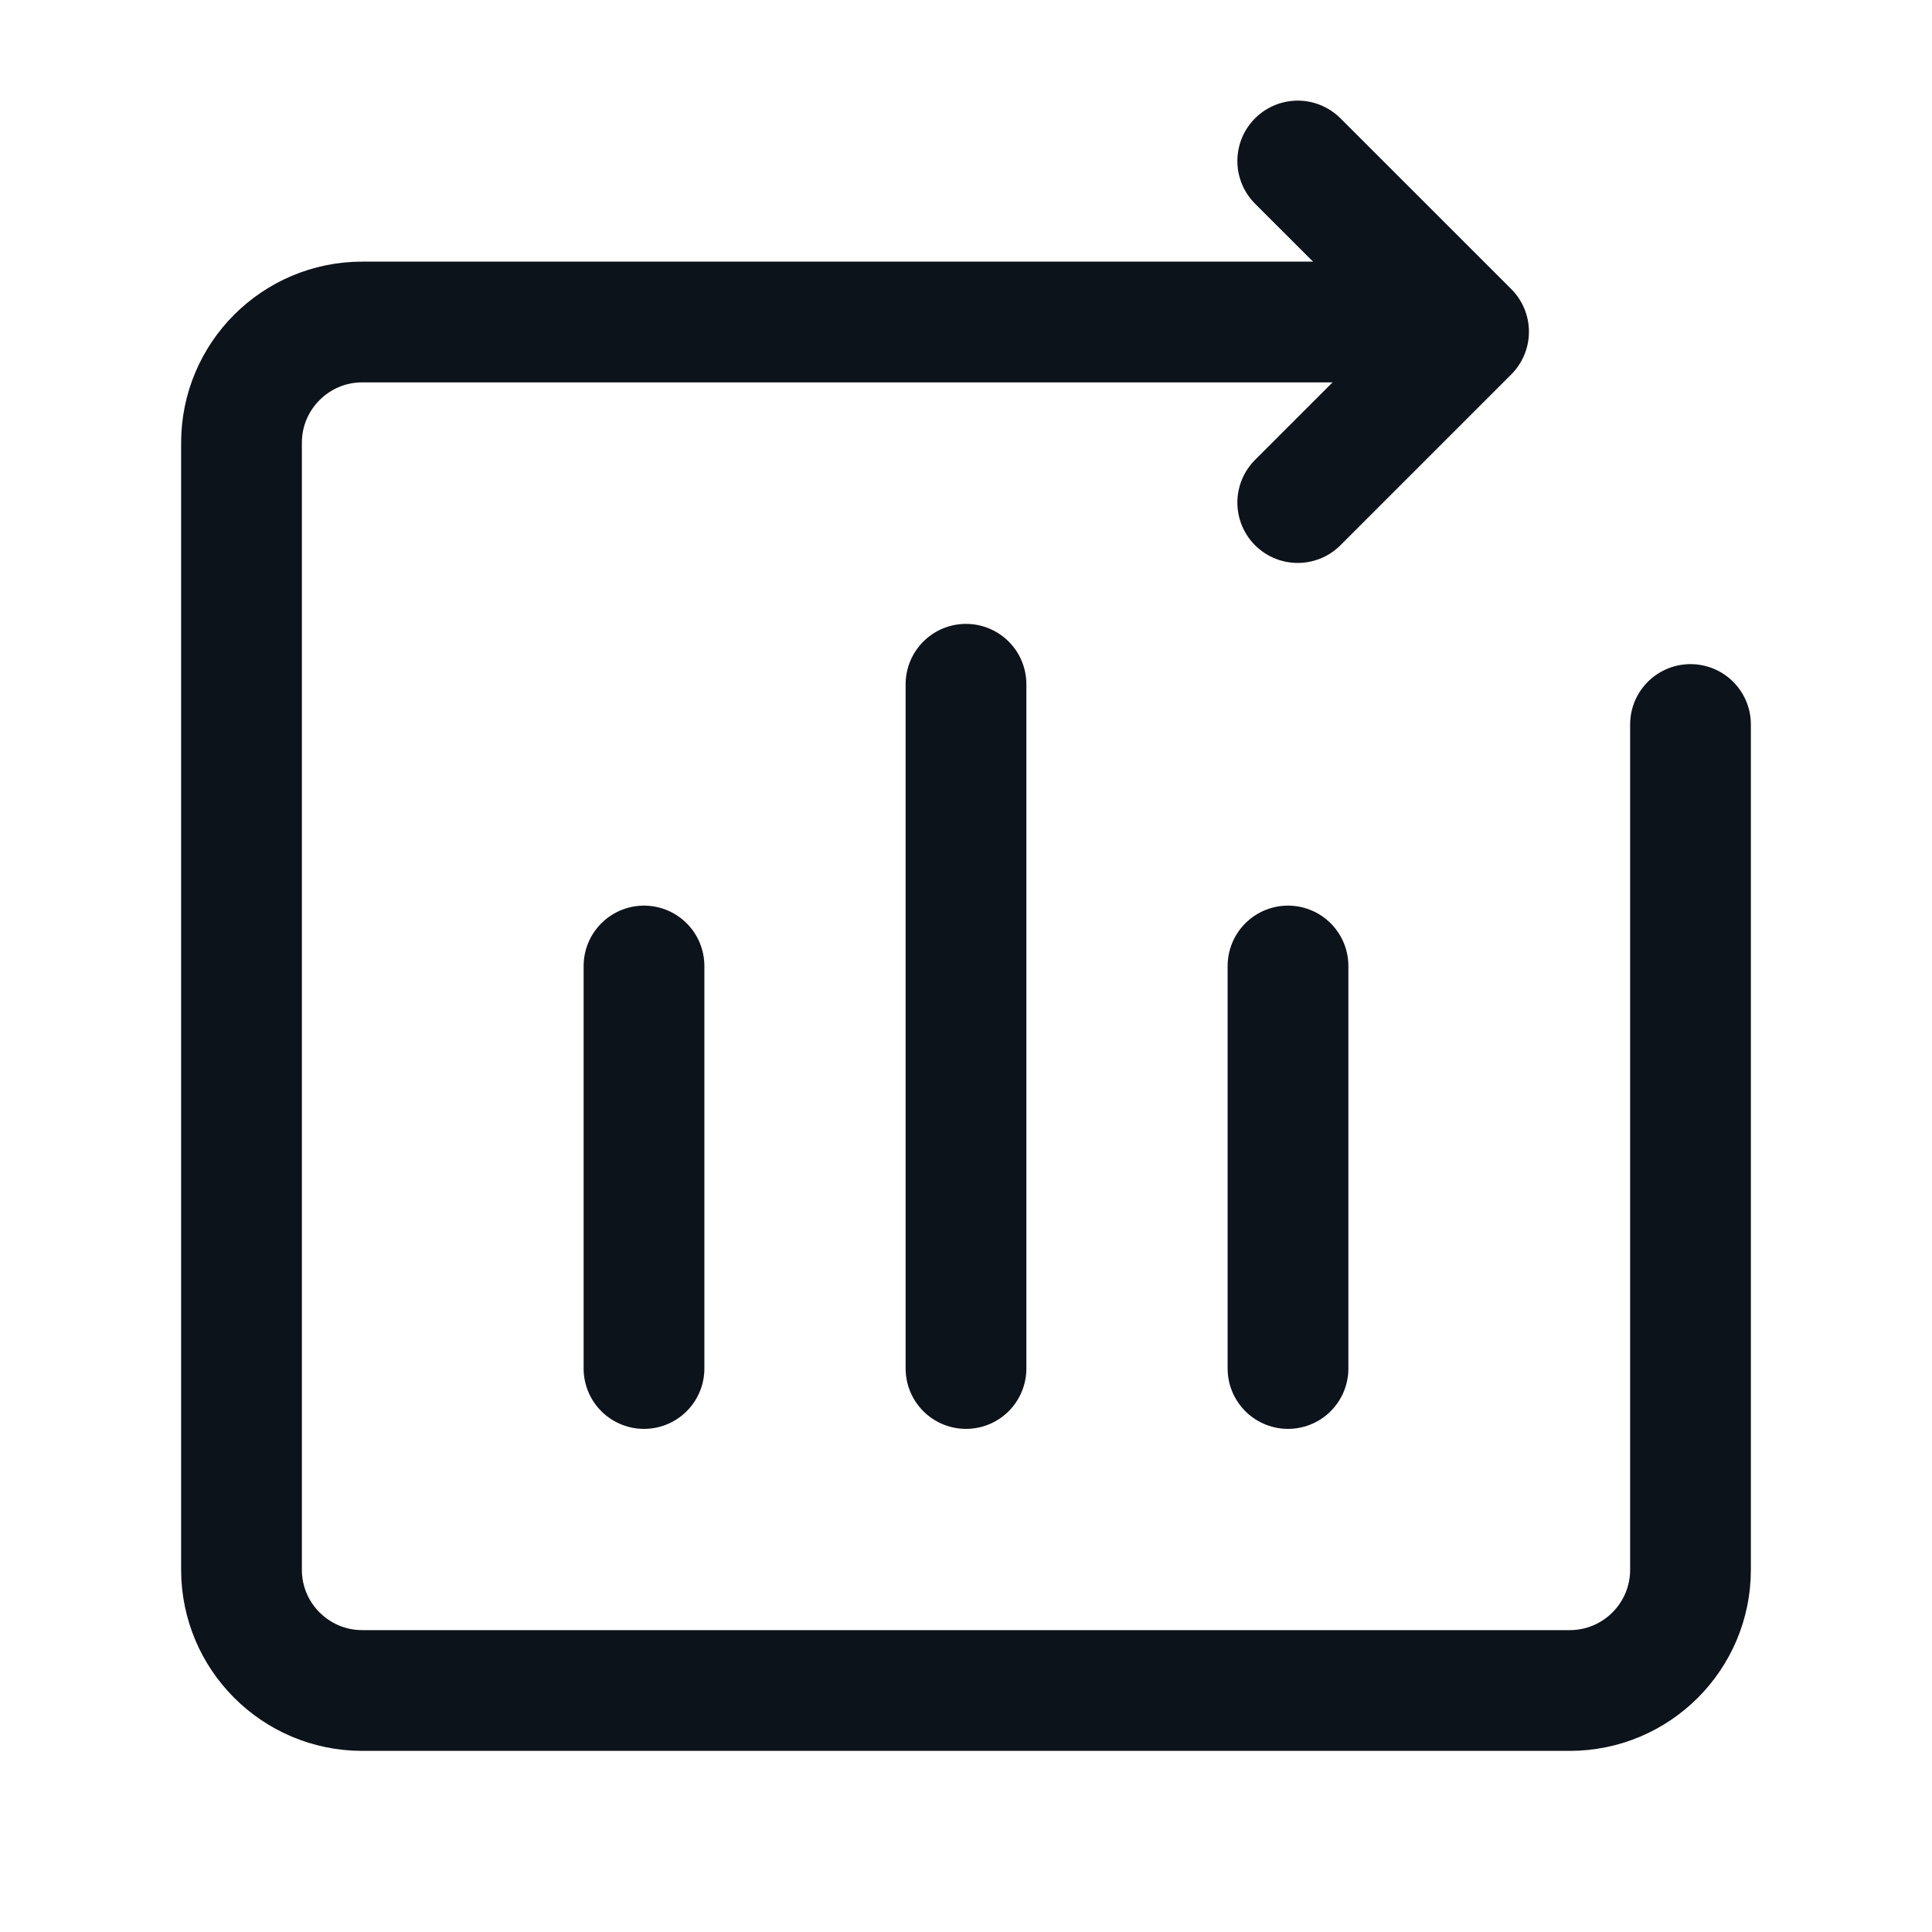
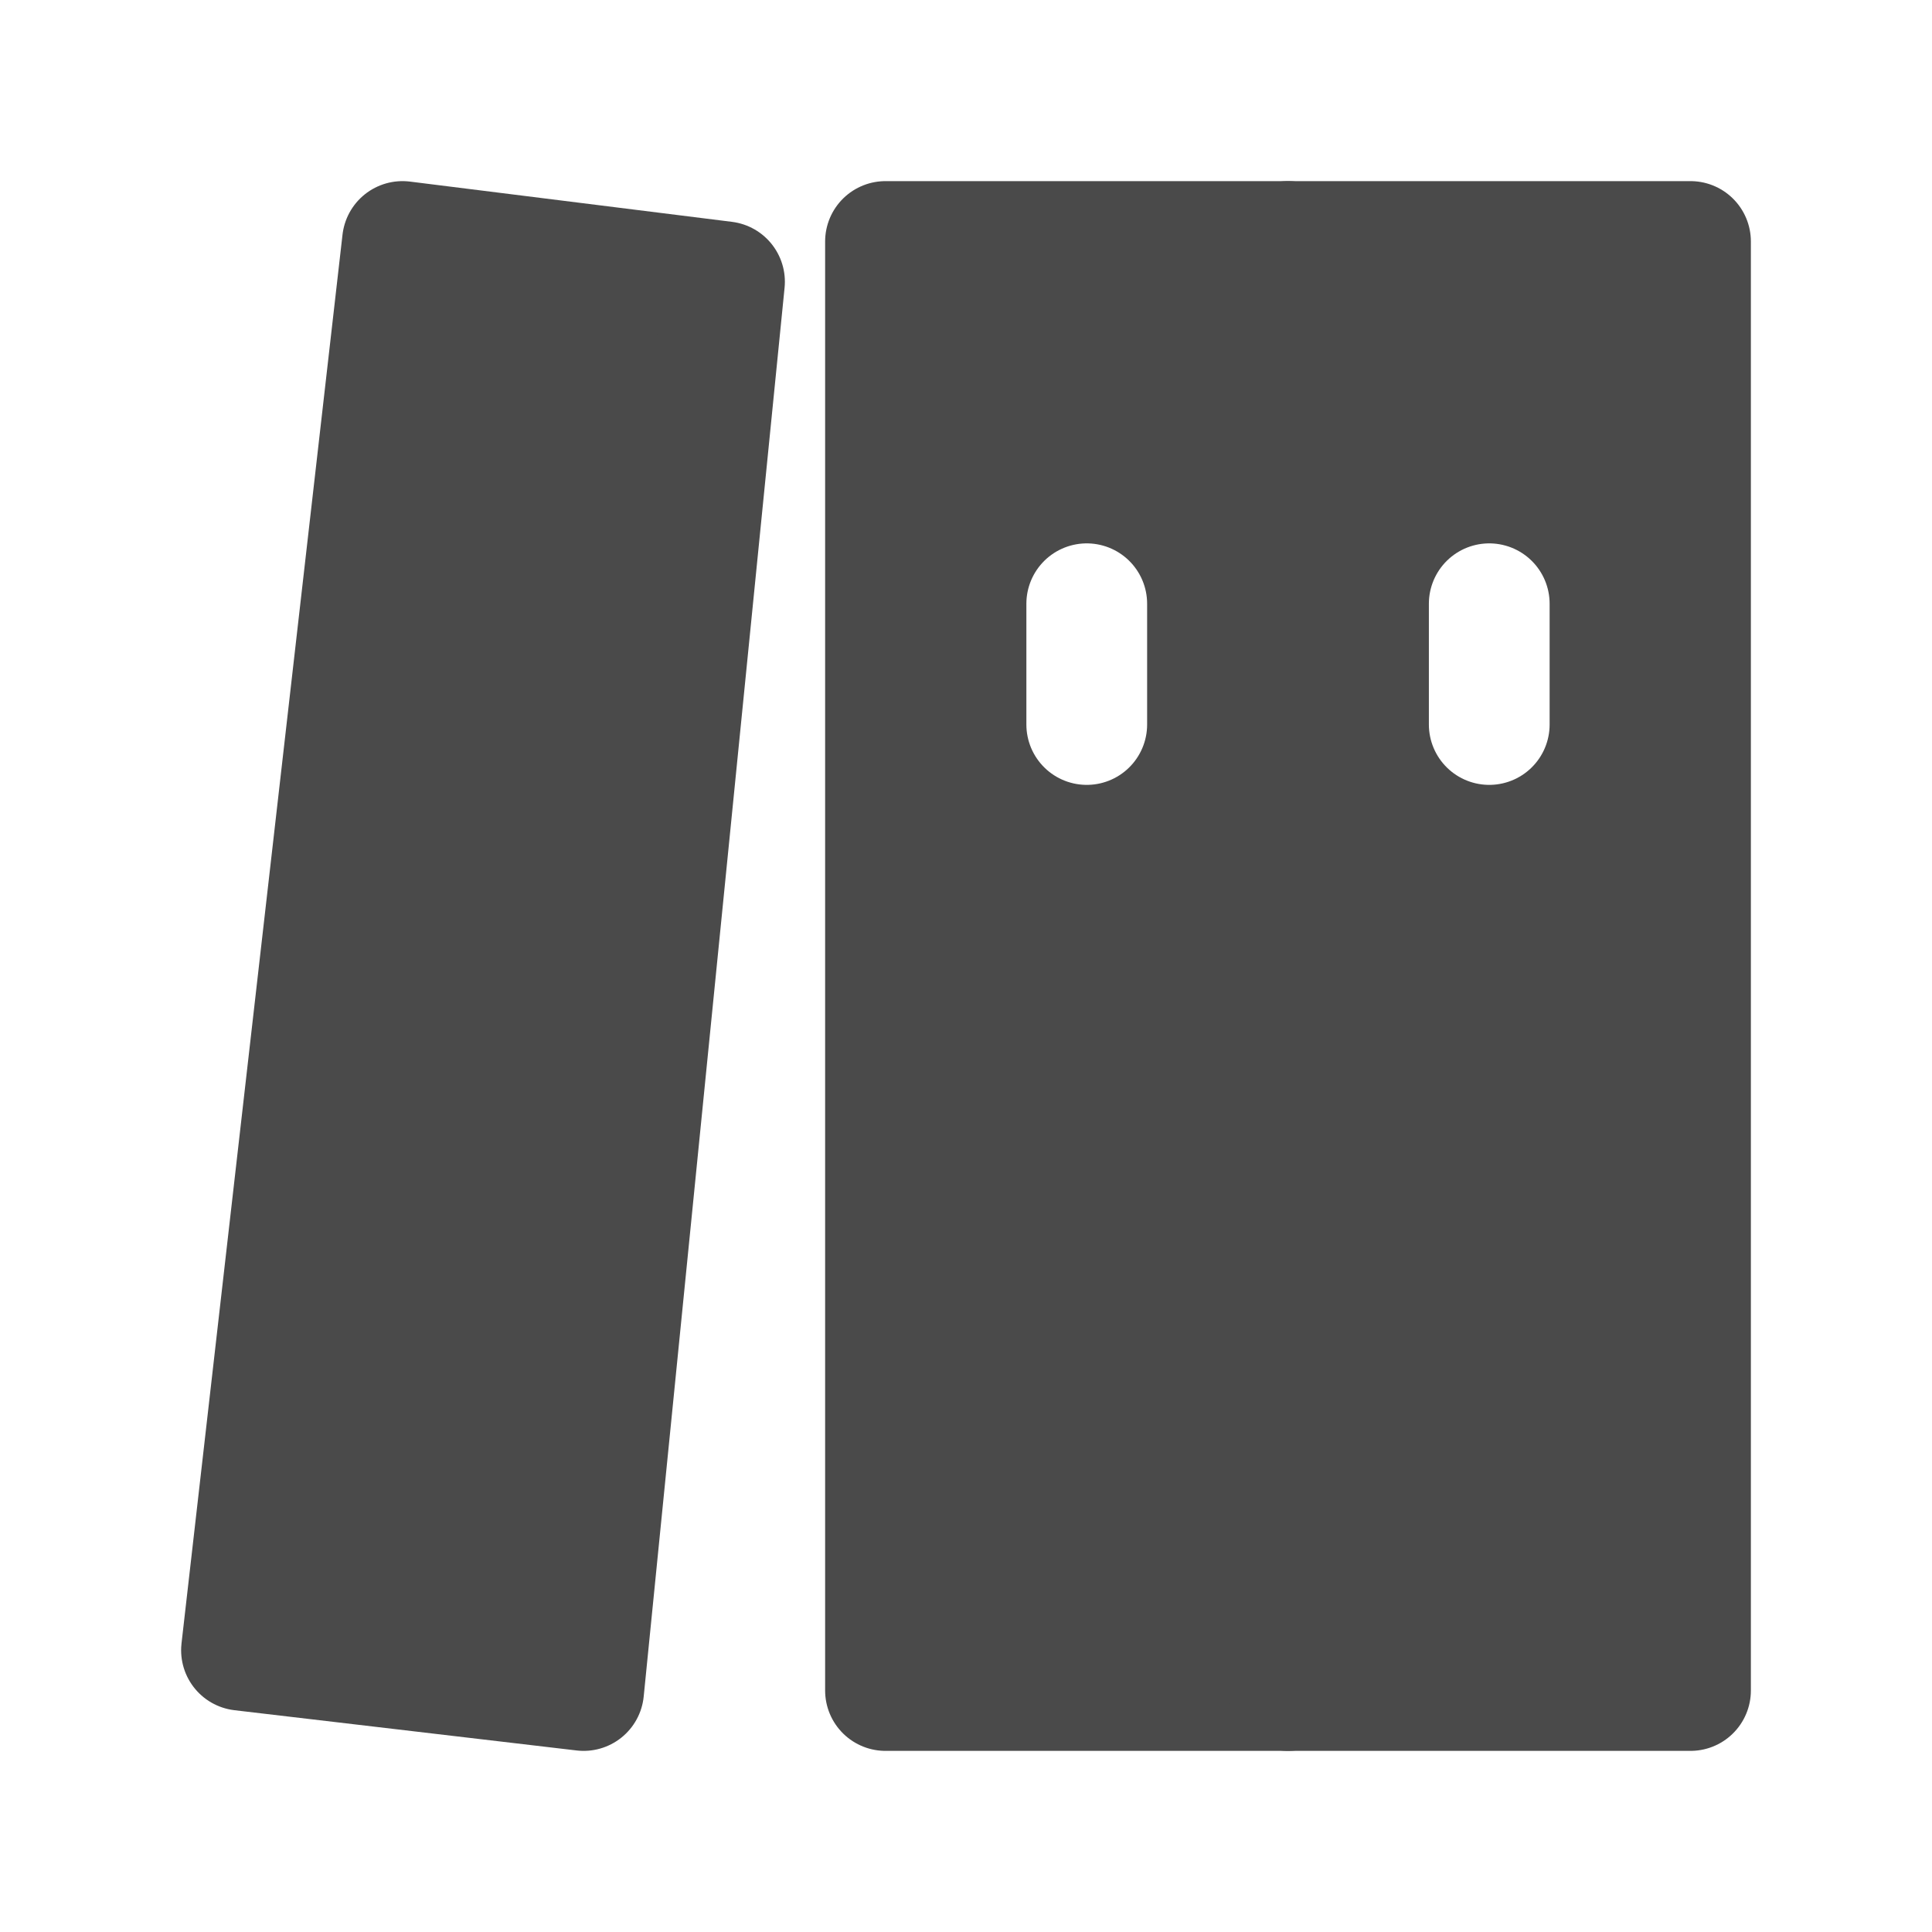
<svg xmlns="http://www.w3.org/2000/svg" width="24" height="24" viewBox="0 0 24 24" fill="none">
  <rect width="24" height="24" fill="#F5F5F5" />
-   <rect width="793" height="822" transform="translate(-377.222 -136.375)" fill="white" />
-   <path d="M18 4H4.5C3.672 4 3 4.672 3 5.5V19.5C3 20.328 3.672 21 4.5 21H19.5C20.328 21 21 20.328 21 19.5V12.5V9" stroke="#0D131A" stroke-width="1.5" stroke-linecap="round" stroke-linejoin="round" />
-   <path d="M16.121 6.243L18.243 4.121L16.121 2" stroke="#0D131A" stroke-width="1.5" stroke-linecap="round" stroke-linejoin="round" />
-   <path d="M12 8.5V17" stroke="#0D131A" stroke-width="1.5" stroke-linecap="round" stroke-linejoin="round" />
-   <path d="M16 12V17" stroke="#0D131A" stroke-width="1.5" stroke-linecap="round" stroke-linejoin="round" />
-   <path d="M8 12V17" stroke="#0D131A" stroke-width="1.5" stroke-linecap="round" stroke-linejoin="round" />
+   <rect width="793" height="822" transform="translate(-554.333 -136.375)" fill="white" />
+   <path d="M16 3H11V21H16V3Z" fill="#4A4A4A" stroke="#4A4A4A" stroke-width="1.5" stroke-linejoin="round" />
+   <path d="M21 3H16V21H21V3Z" fill="#4A4A4A" stroke="#4A4A4A" stroke-width="1.5" stroke-linejoin="round" />
+   <path d="M5 3L9 3.5L7.25 21L3 20.5L5 3Z" fill="#4A4A4A" stroke="#4A4A4A" stroke-width="1.5" stroke-linejoin="round" />
+   <path d="M18.5 9V7.5" stroke="white" stroke-width="1.5" stroke-linecap="round" stroke-linejoin="round" />
+   <path d="M13.5 9V7.5" stroke="white" stroke-width="1.5" stroke-linecap="round" stroke-linejoin="round" />
</svg>
